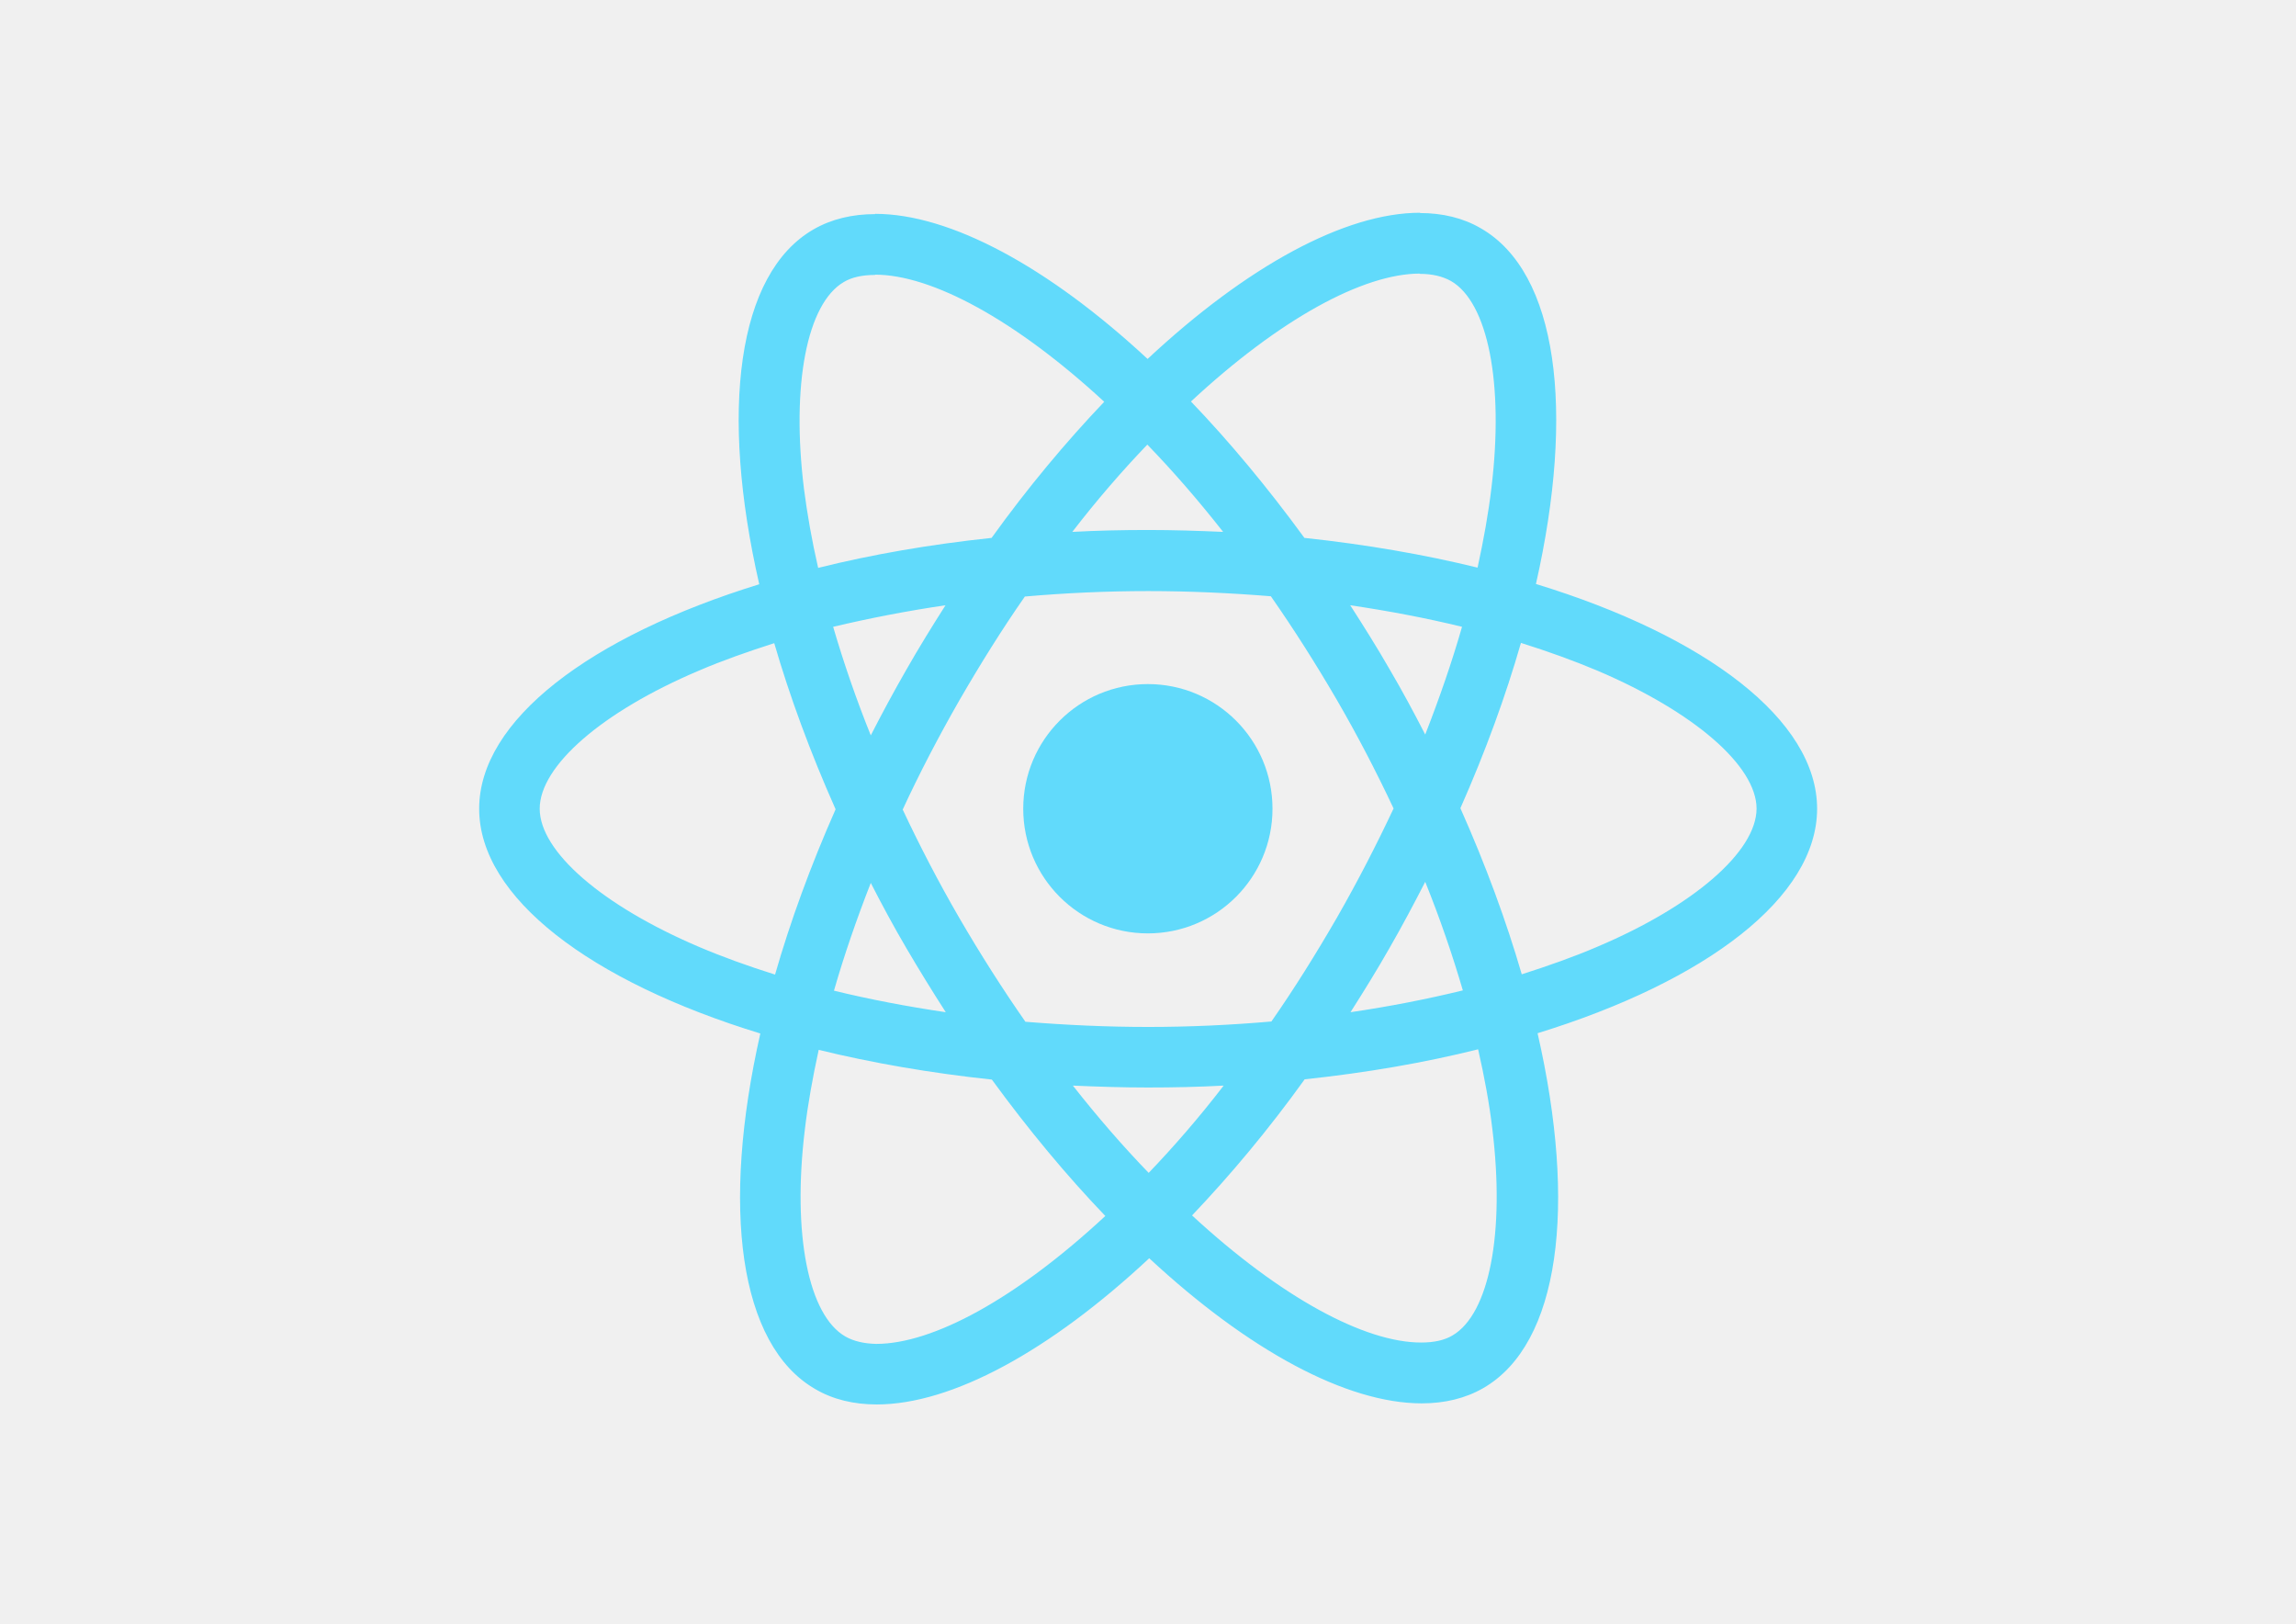
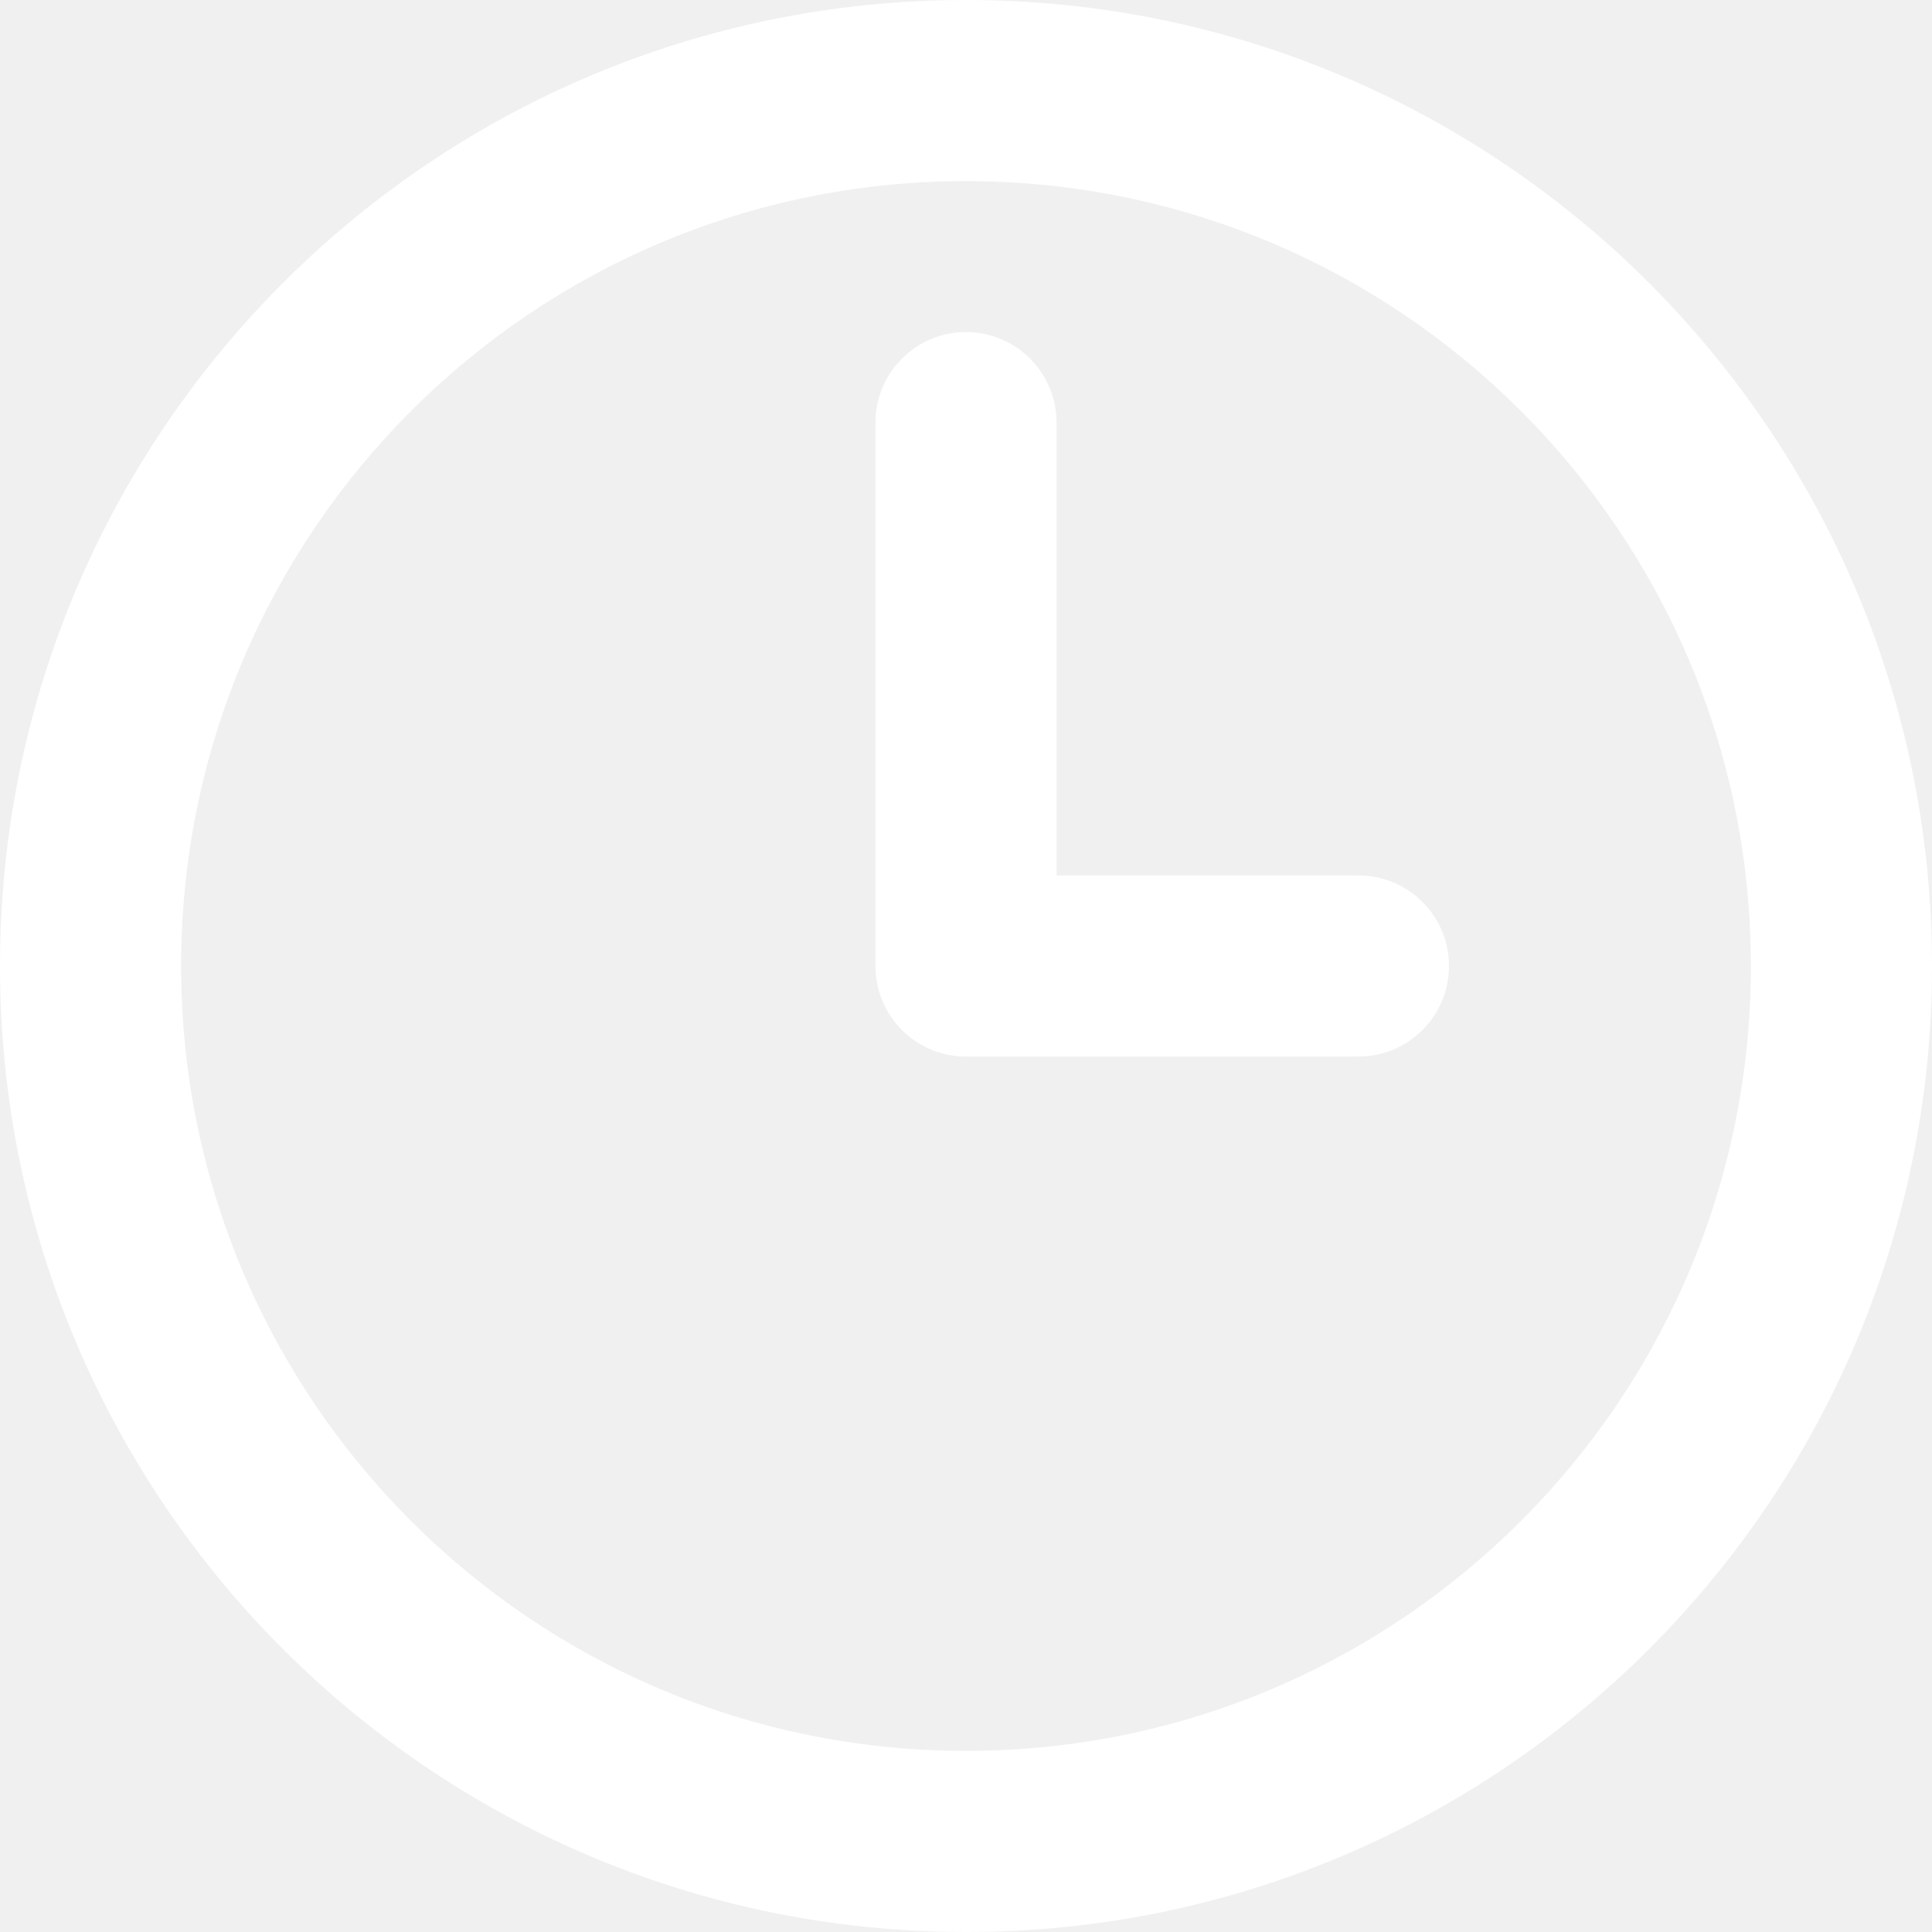
- <svg xmlns="http://www.w3.org/2000/svg" viewBox="0 0 841.9 595.3">
-   <g fill="#61DAFB">
-     <path d="M666.3 296.5c0-32.5-40.7-63.3-103.1-82.4 14.4-63.6 8-114.2-20.2-130.4-6.5-3.8-14.1-5.6-22.4-5.6v22.3c4.6 0 8.3.9 11.4 2.6 13.6 7.8 19.5 37.5 14.9 75.7-1.1 9.4-2.9 19.3-5.1 29.4-19.6-4.8-41-8.5-63.5-10.9-13.5-18.5-27.5-35.3-41.6-50 32.6-30.3 63.2-46.9 84-46.9V78c-27.5 0-63.5 19.6-99.9 53.6-36.4-33.8-72.4-53.2-99.9-53.2v22.3c20.7 0 51.4 16.5 84 46.6-14 14.7-28 31.4-41.3 49.9-22.6 2.4-44 6.1-63.6 11-2.3-10-4-19.7-5.2-29-4.7-38.2 1.1-67.9 14.6-75.8 3-1.8 6.9-2.6 11.5-2.6V78.5c-8.4 0-16 1.8-22.6 5.6-28.1 16.2-34.4 66.7-19.9 130.1-62.2 19.2-102.7 49.9-102.7 82.3 0 32.5 40.7 63.3 103.1 82.4-14.4 63.6-8 114.2 20.2 130.4 6.5 3.8 14.1 5.6 22.5 5.6 27.5 0 63.5-19.6 99.9-53.6 36.4 33.8 72.4 53.2 99.9 53.2 8.4 0 16-1.8 22.6-5.6 28.1-16.2 34.4-66.7 19.9-130.1 62-19.1 102.5-49.9 102.5-82.3zm-130.2-66.7c-3.7 12.9-8.3 26.2-13.5 39.5-4.1-8-8.4-16-13.1-24-4.6-8-9.5-15.8-14.4-23.4 14.2 2.1 27.9 4.7 41 7.9zm-45.8 106.5c-7.8 13.5-15.8 26.3-24.1 38.2-14.9 1.3-30 2-45.2 2-15.1 0-30.2-.7-45-1.9-8.3-11.9-16.4-24.6-24.2-38-7.6-13.1-14.5-26.4-20.8-39.8 6.2-13.4 13.2-26.8 20.7-39.9 7.8-13.5 15.8-26.3 24.1-38.2 14.9-1.3 30-2 45.2-2 15.1 0 30.2.7 45 1.9 8.3 11.9 16.4 24.6 24.2 38 7.6 13.1 14.5 26.4 20.8 39.8-6.3 13.4-13.2 26.8-20.7 39.9zm32.3-13c5.4 13.4 10 26.8 13.8 39.8-13.1 3.2-26.9 5.9-41.2 8 4.9-7.7 9.8-15.6 14.4-23.7 4.6-8 8.9-16.1 13-24.1zM421.2 430c-9.3-9.6-18.6-20.3-27.8-32 9 .4 18.2.7 27.5.7 9.4 0 18.7-.2 27.8-.7-9 11.7-18.3 22.4-27.5 32zm-74.4-58.9c-14.2-2.1-27.9-4.7-41-7.9 3.7-12.9 8.3-26.2 13.5-39.5 4.1 8 8.4 16 13.1 24 4.7 8 9.5 15.8 14.4 23.4zM420.7 163c9.3 9.6 18.6 20.3 27.8 32-9-.4-18.2-.7-27.5-.7-9.4 0-18.7.2-27.8.7 9-11.7 18.3-22.4 27.5-32zm-74 58.9c-4.9 7.7-9.8 15.6-14.4 23.7-4.6 8-8.9 16-13 24-5.4-13.4-10-26.8-13.8-39.8 13.1-3.1 26.9-5.8 41.2-7.9zm-90.5 125.2c-35.4-15.1-58.3-34.9-58.3-50.6 0-15.7 22.9-35.6 58.3-50.6 8.6-3.7 18-7 27.7-10.1 5.7 19.6 13.2 40 22.5 60.9-9.2 20.8-16.6 41.1-22.2 60.6-9.9-3.1-19.3-6.5-28-10.2zM310 490c-13.6-7.8-19.5-37.5-14.9-75.7 1.1-9.4 2.9-19.3 5.1-29.4 19.6 4.8 41 8.5 63.5 10.9 13.5 18.5 27.5 35.3 41.6 50-32.6 30.3-63.2 46.9-84 46.9-4.5-.1-8.3-1-11.3-2.7zm237.2-76.2c4.7 38.2-1.1 67.9-14.6 75.8-3 1.8-6.9 2.6-11.5 2.6-20.7 0-51.4-16.5-84-46.6 14-14.7 28-31.4 41.3-49.9 22.6-2.4 44-6.1 63.6-11 2.3 10.1 4.1 19.8 5.2 29.1zm38.5-66.7c-8.6 3.7-18 7-27.7 10.1-5.7-19.6-13.2-40-22.5-60.9 9.2-20.8 16.6-41.1 22.2-60.6 9.9 3.1 19.3 6.5 28.1 10.2 35.4 15.1 58.3 34.9 58.3 50.6-.1 15.7-23 35.6-58.4 50.6zM320.8 78.4z" />
-     <circle cx="420.9" cy="296.5" r="45.7" />
-     <path d="M520.5 78.1z" />
+ <svg xmlns="http://www.w3.org/2000/svg" version="1.1" id="Layer_1" x="0px" y="0px" width="64px" height="64px" viewBox="0 0 64 64" enable-background="new 0 0 64 64" xml:space="preserve">
+   <g id="TIME_1_" enable-background="new    ">
+     <g id="TIME">
+       <g>
+         <path d="M45,29H35V14c0-1.657-1.343-3-3-3s-3,1.343-3,3v18c0,1.657,1.343,3,3,3h13c1.657,0,3-1.343,3-3S46.657,29,45,29z M32,0     C14.327,0,0,14.327,0,32s14.327,32,32,32s32-14.327,32-32S49.673,0,32,0z M32,58C17.641,58,6,46.359,6,32C6,17.641,17.641,6,32,6     c14.359,0,26,11.64,26,26C58,46.359,46.359,58,32,58z" fill="white" />
+       </g>
+     </g>
  </g>
</svg>
